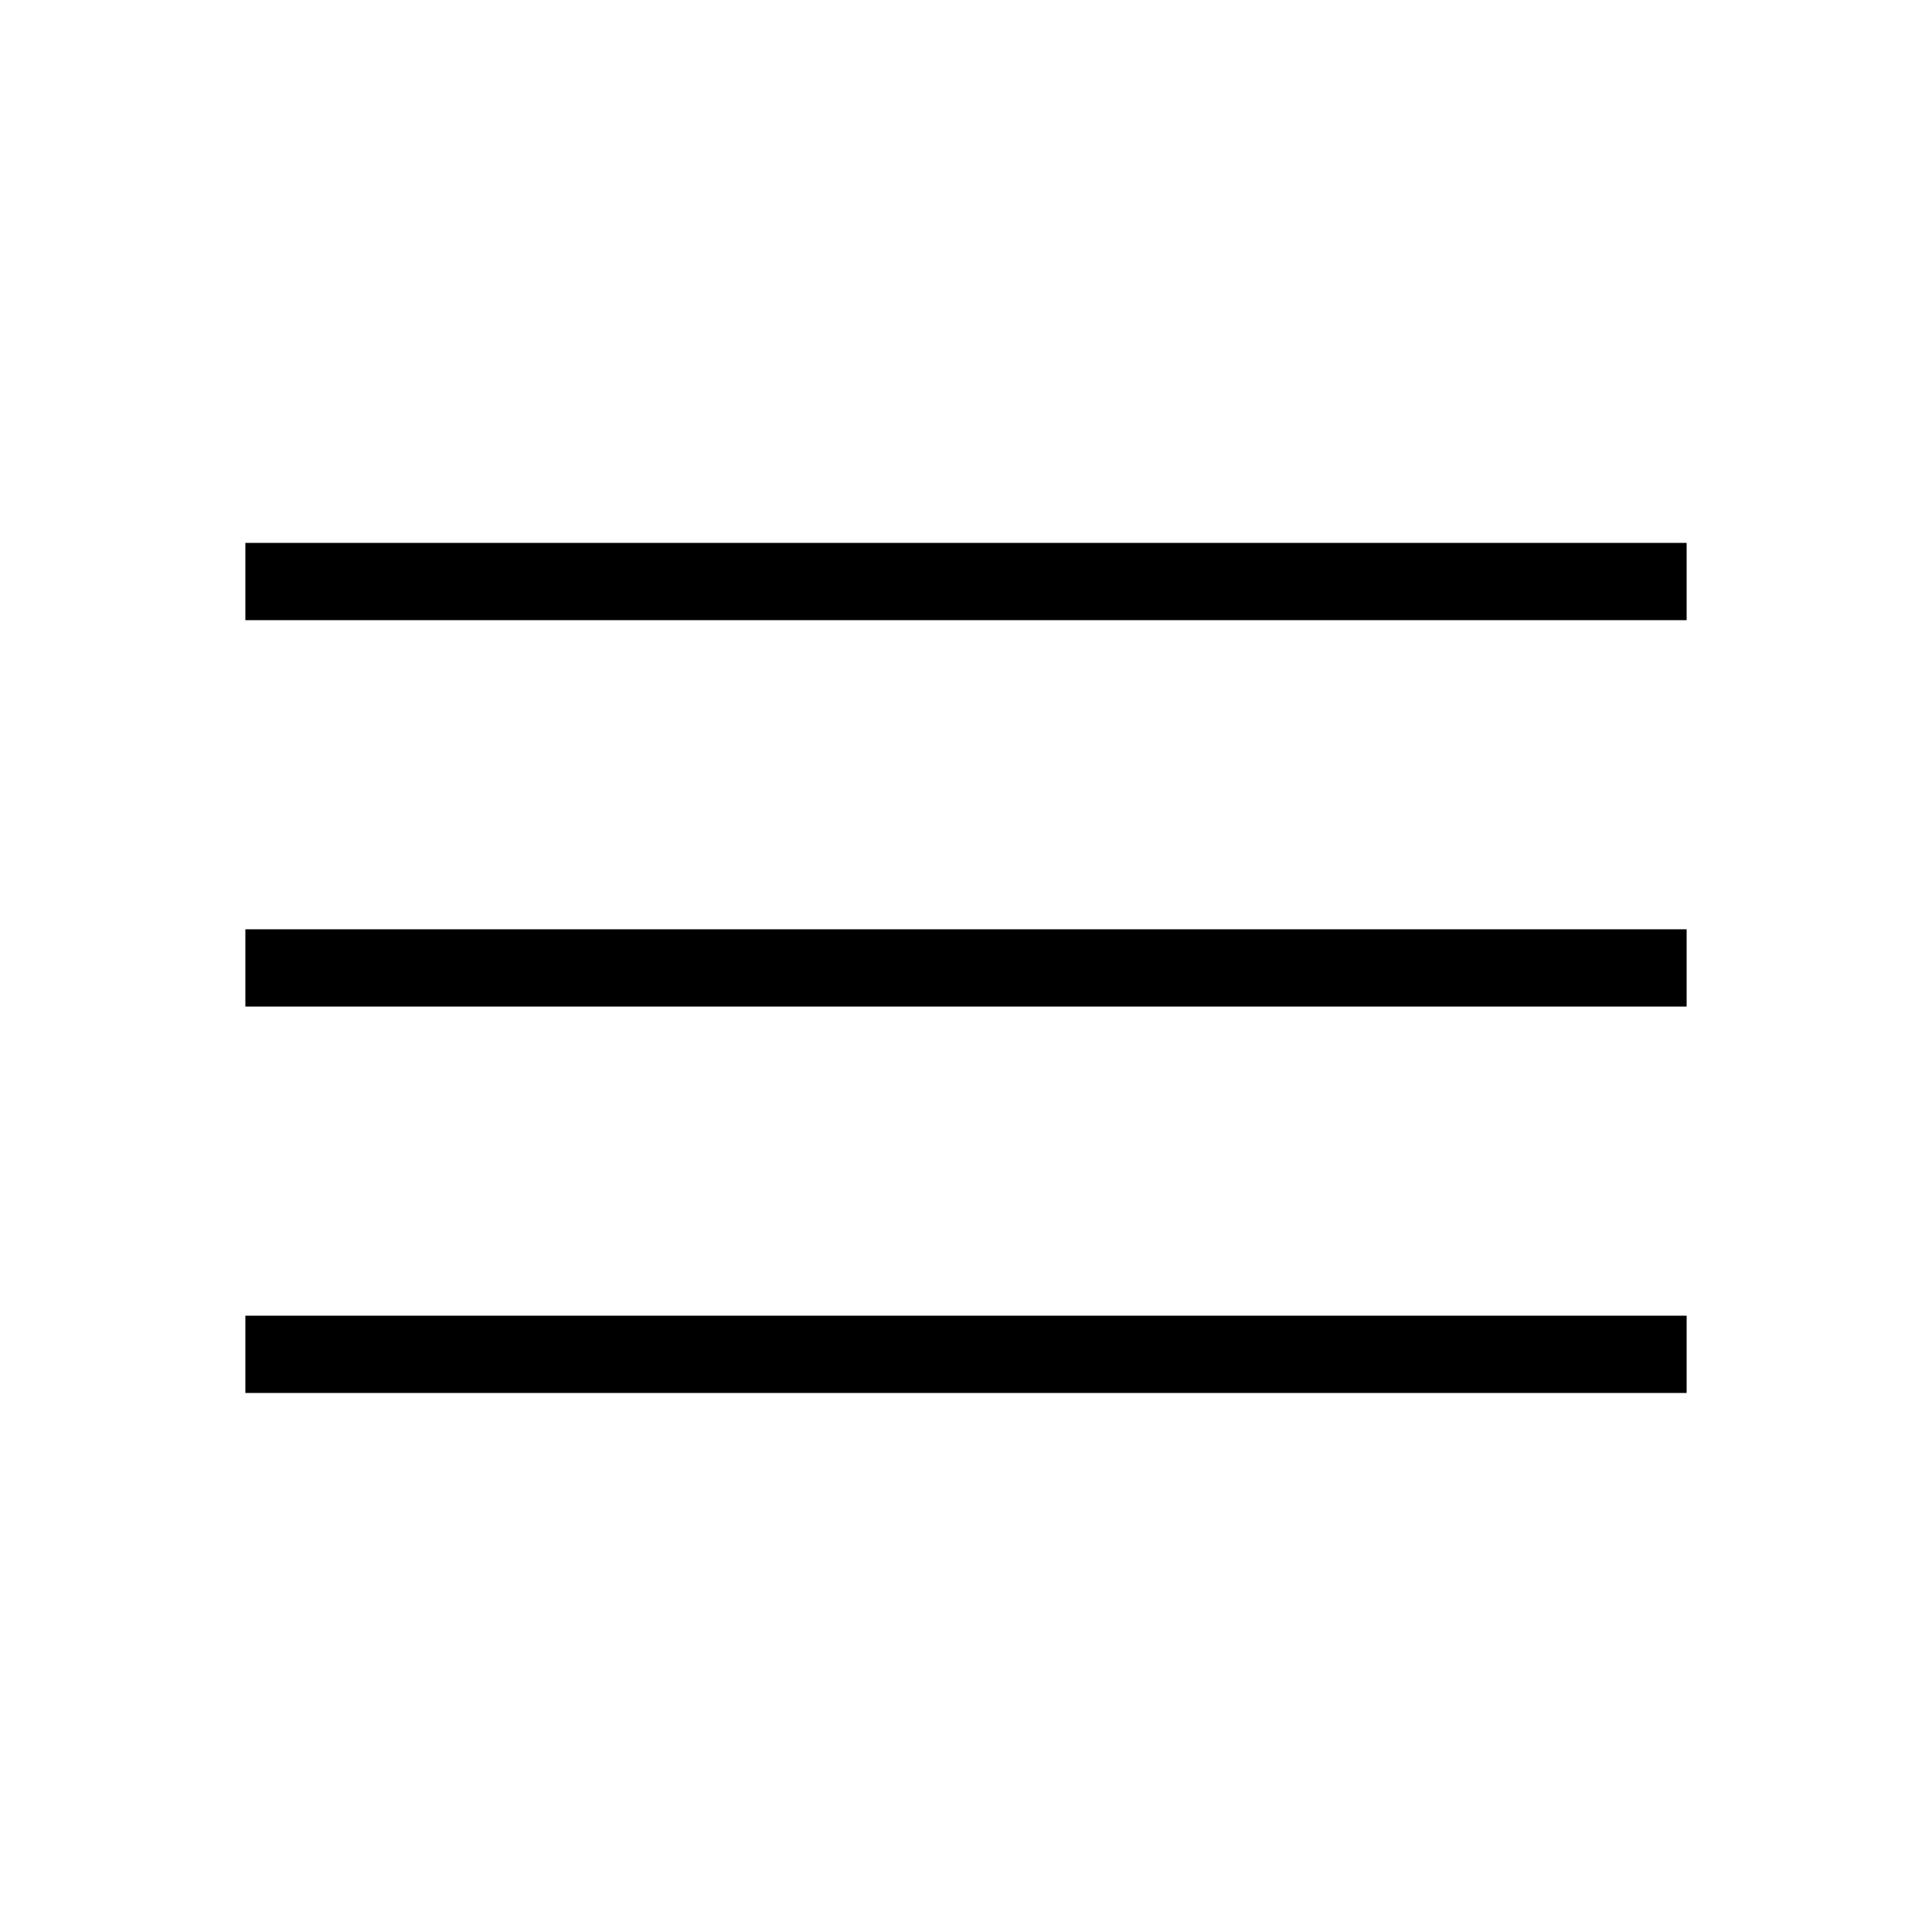
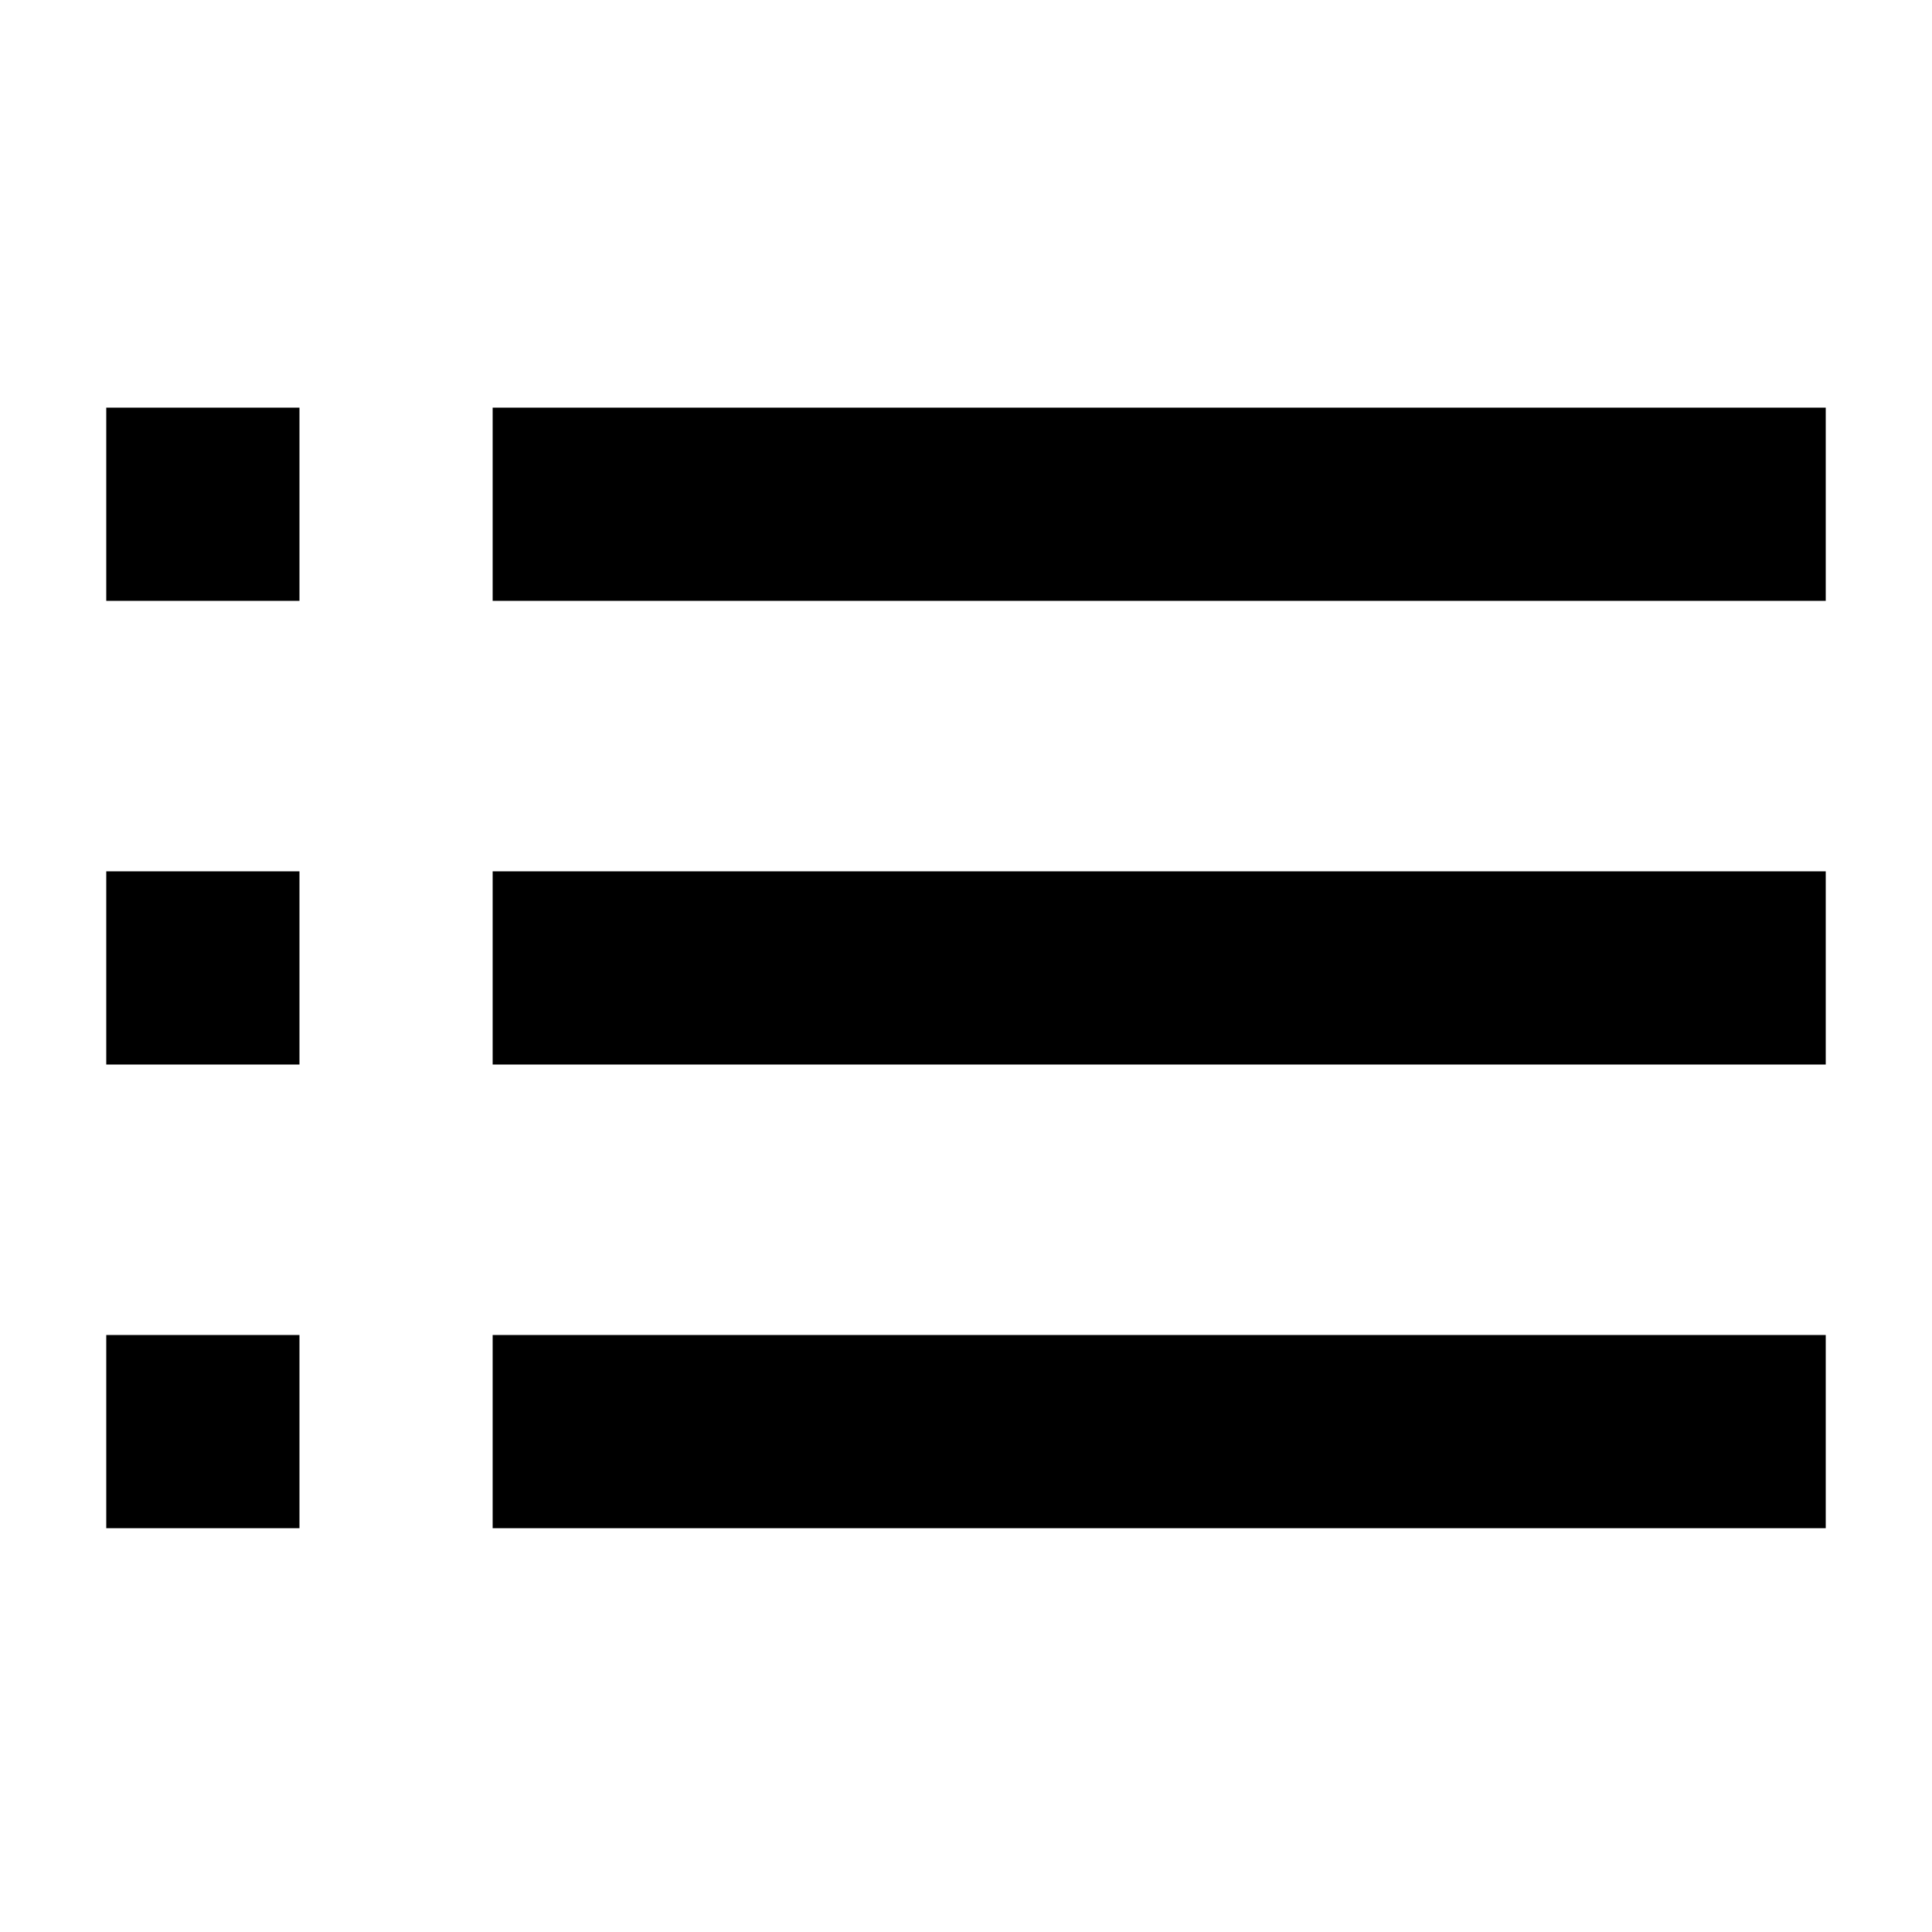
<svg xmlns="http://www.w3.org/2000/svg" version="1.1" id="Layer_1" x="0px" y="0px" viewBox="0 0 100 100" enable-background="new 0 0 100 100" xml:space="preserve">
-   <line fill="none" stroke="#000000" stroke-width="4" stroke-miterlimit="10" x1="12.7" y1="50.1" x2="87.3" y2="50.1" />
-   <line fill="none" stroke="#000000" stroke-width="4" stroke-miterlimit="10" x1="12.7" y1="30.1" x2="87.3" y2="30.1" />
-   <line fill="none" stroke="#000000" stroke-width="4" stroke-miterlimit="10" x1="12.7" y1="70.1" x2="87.3" y2="70.1" />
+   <line fill="none" stroke="#000000" stroke-width="10" stroke-miterlimit="10" x1="25.5" y1="50.1" x2="94.5" y2="50.1" />
+   <line fill="none" stroke="#000000" stroke-width="10" stroke-miterlimit="10" x1="25.5" y1="26.1" x2="94.5" y2="26.1" />
+   <line fill="none" stroke="#000000" stroke-width="10" stroke-miterlimit="10" x1="25.5" y1="74.1" x2="94.5" y2="74.1" />
+   <line fill="none" stroke="#000000" stroke-width="10" stroke-miterlimit="10" x1="5.5" y1="50.1" x2="15.5" y2="50.1" />
+   <line fill="none" stroke="#000000" stroke-width="10" stroke-miterlimit="10" x1="5.5" y1="26.1" x2="15.5" y2="26.1" />
+   <line fill="none" stroke="#000000" stroke-width="10" stroke-miterlimit="10" x1="5.5" y1="74.1" x2="15.5" y2="74.1" />
</svg>
